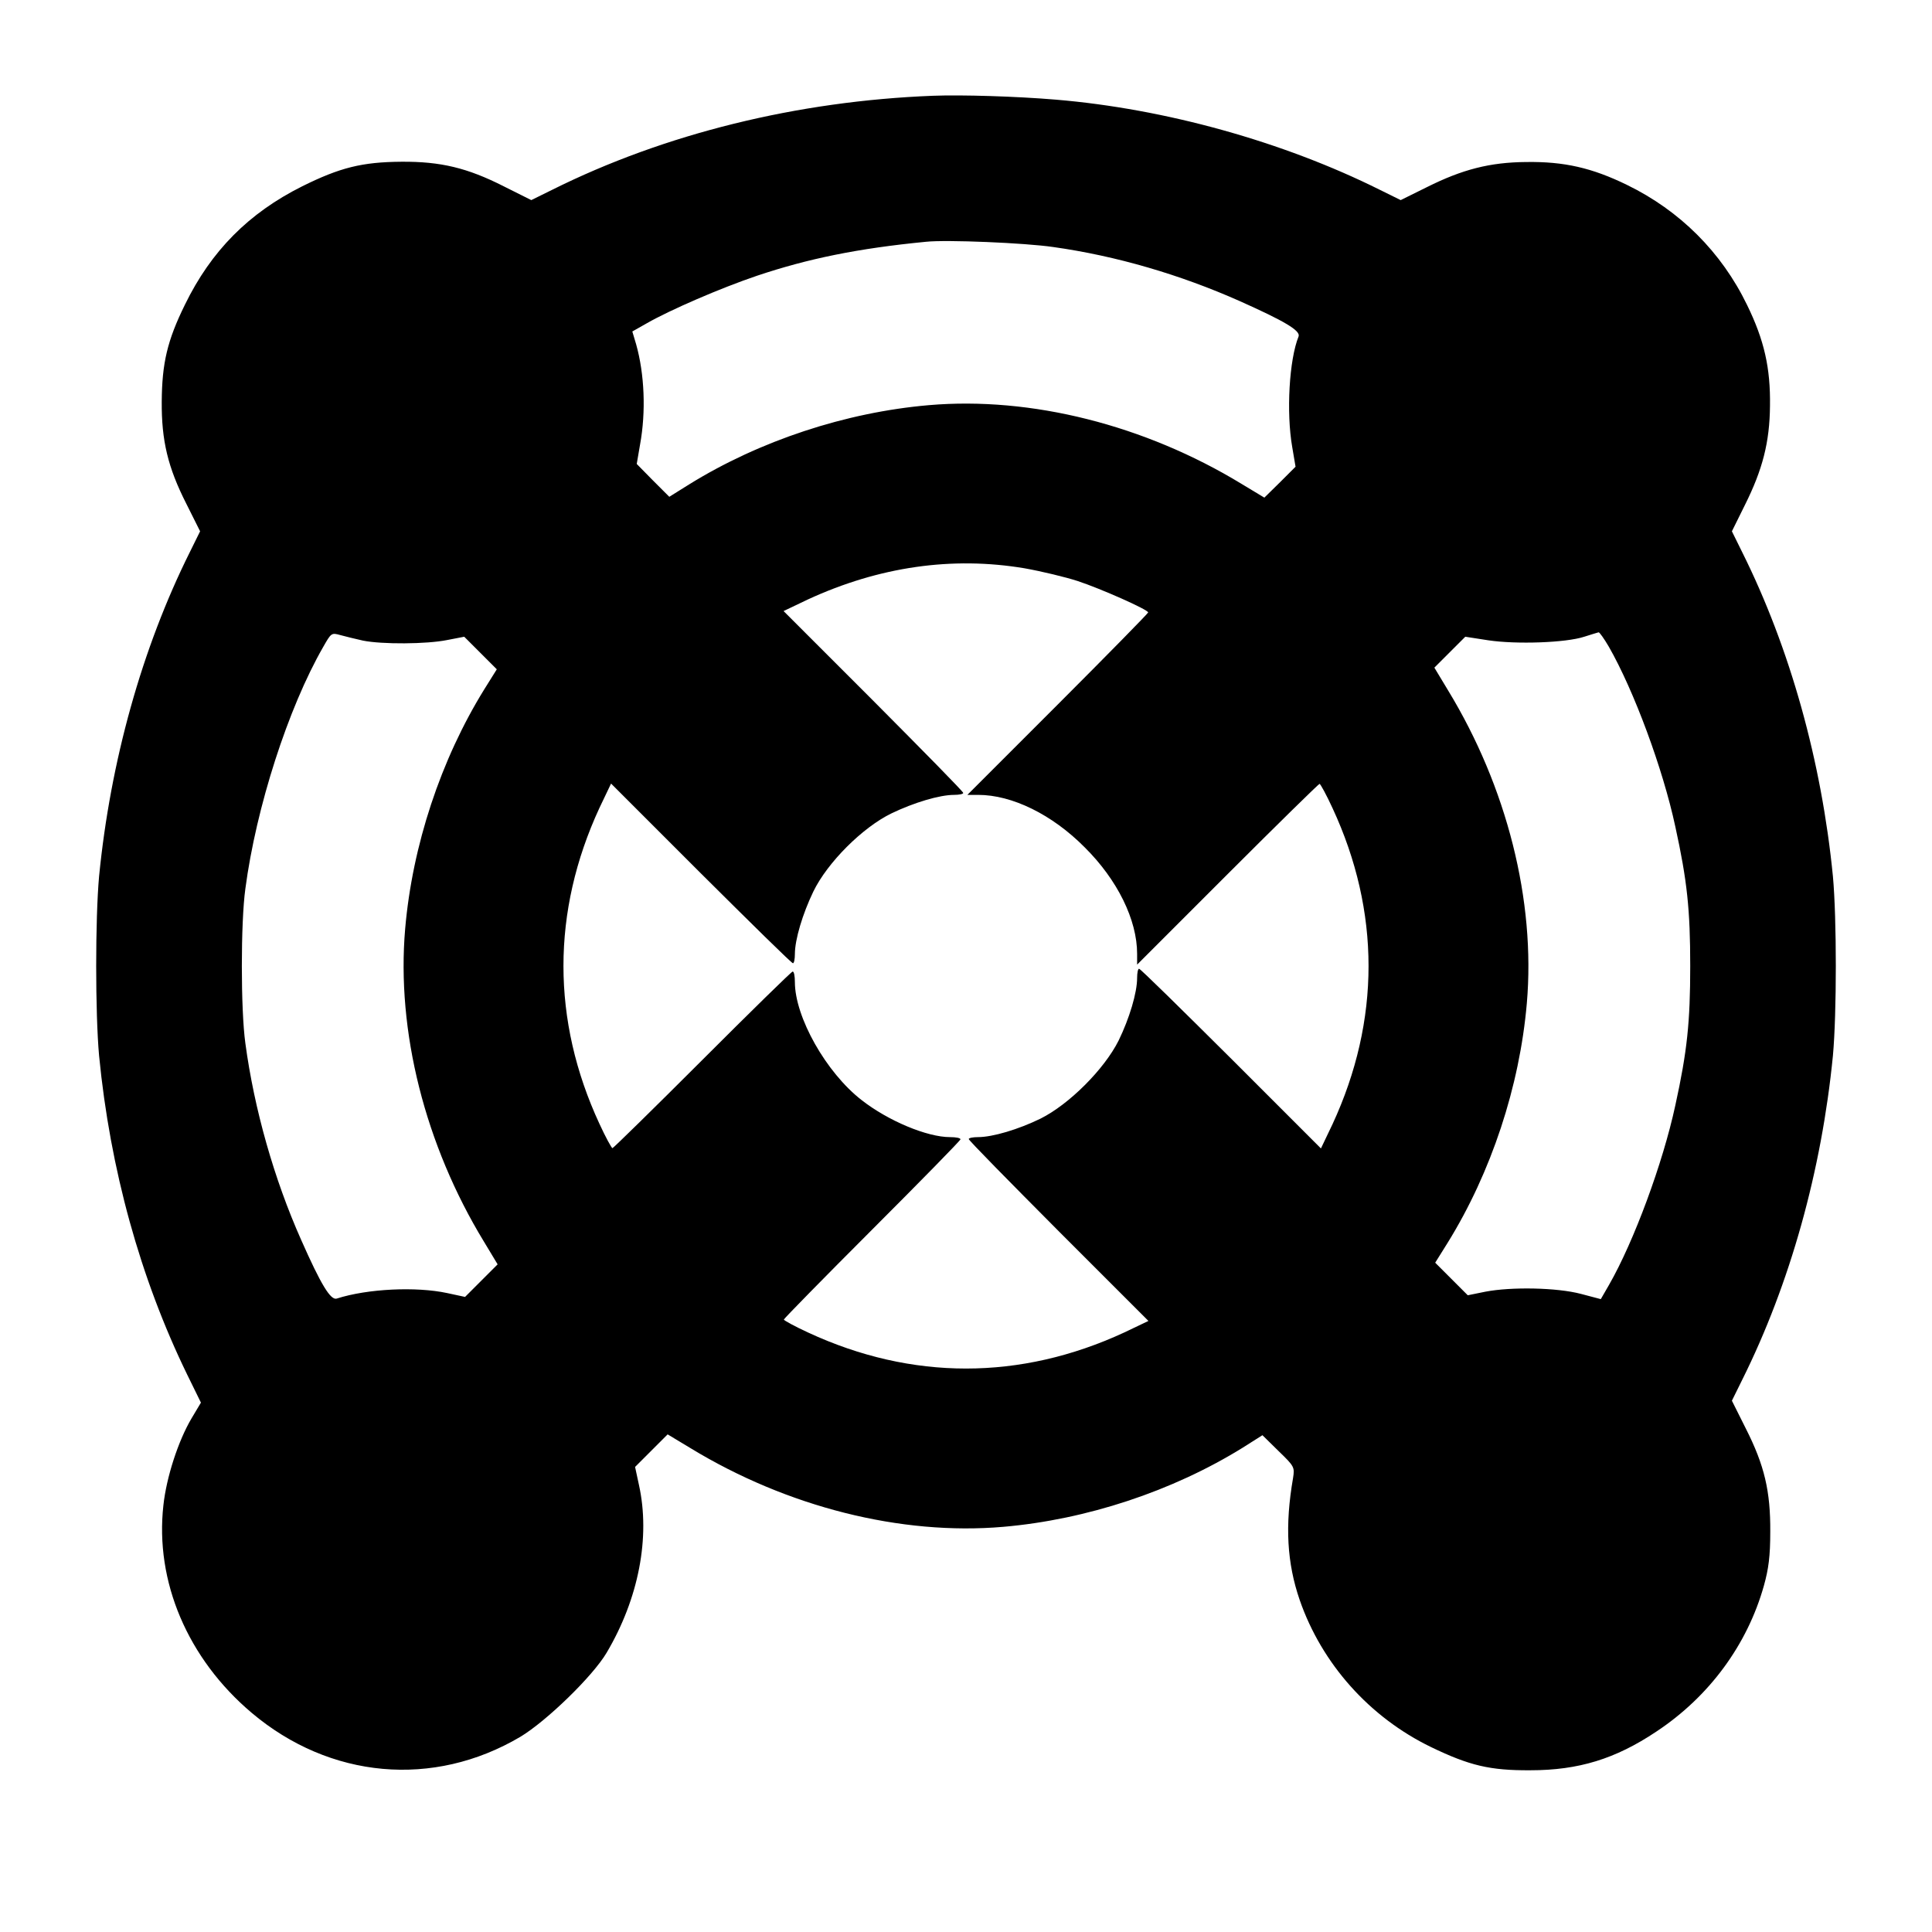
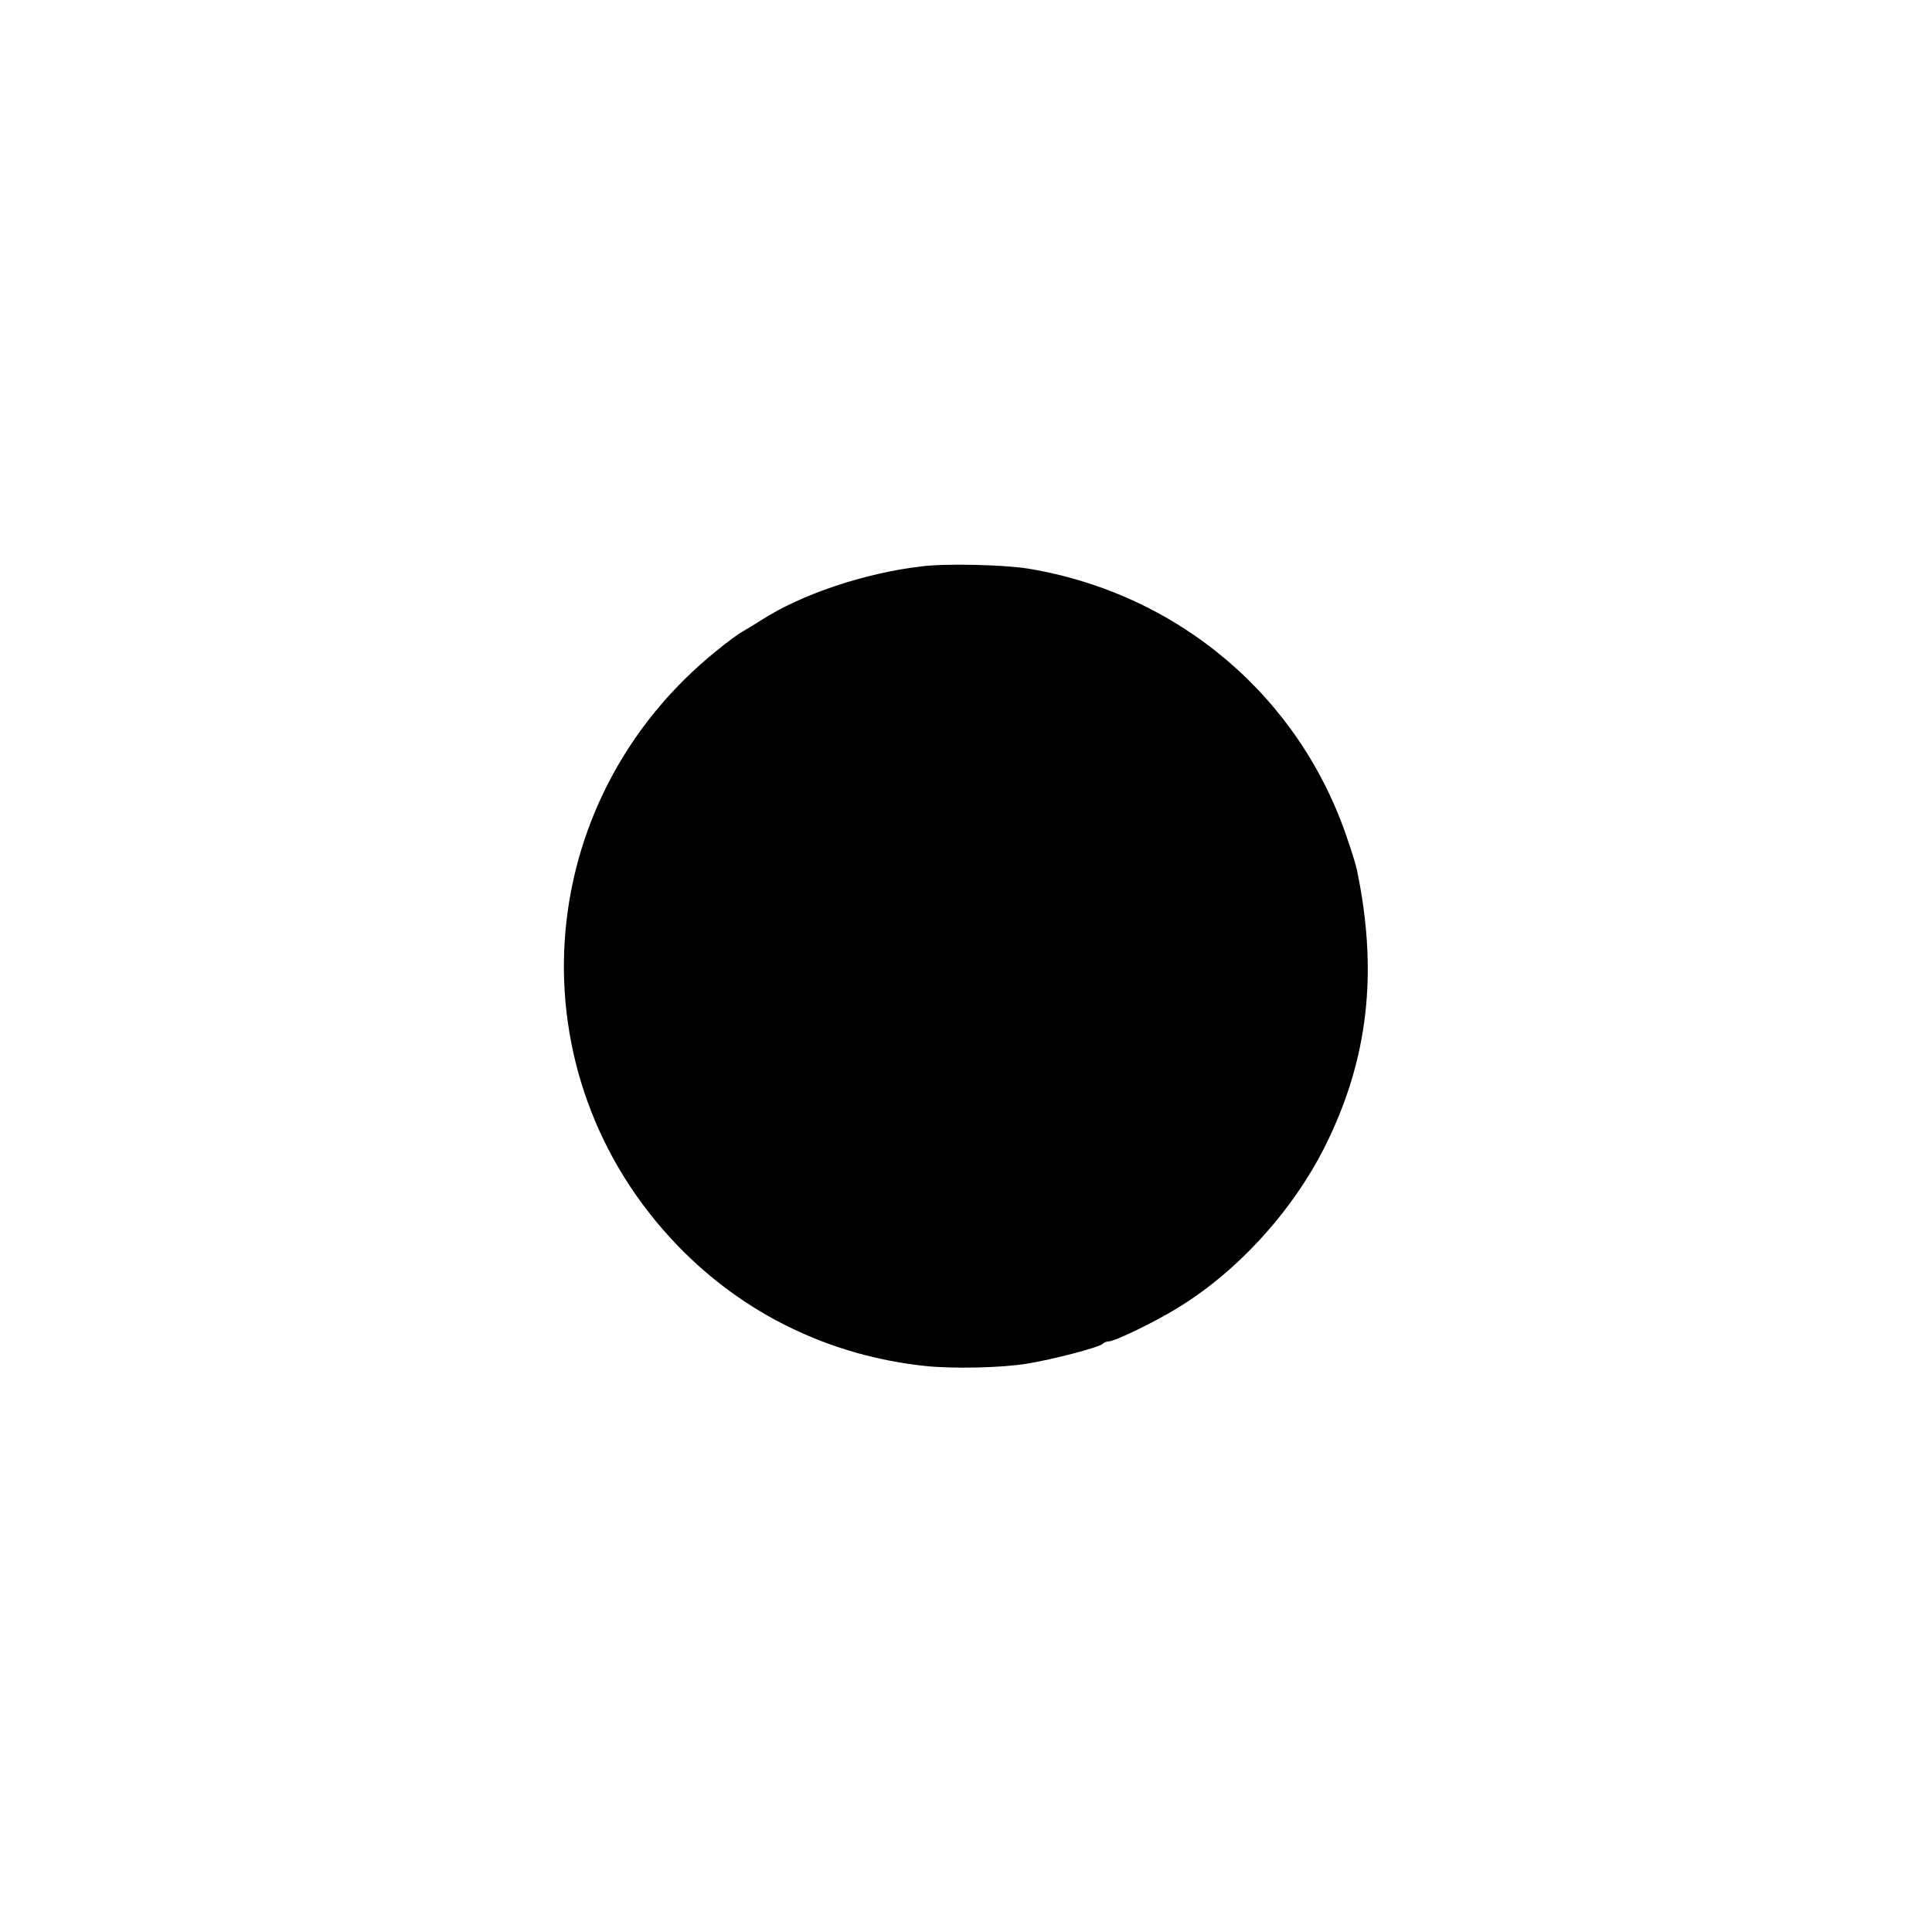
<svg xmlns="http://www.w3.org/2000/svg" version="1.0" width="700pt" height="700pt" viewBox="0 0 700 700" preserveAspectRatio="xMidYMid meet">
  <g transform="translate(0,700) scale(0.1,-0.1)" fill="#000000" stroke="none">
-     <path d="M3380 6653 c-490 -19 -971 -137 -1380 -341 l-75 -37 -100 50 c-132 67 -229 90 -370 89 -143 -1 -223 -21 -360 -89 -194 -97 -330 -234 -425 -429 -64 -130 -83 -212 -84 -351 -1 -141 22 -238 89 -370 l50 -100 -37 -75 c-174 -349 -288 -759 -329 -1175 -14 -154 -14 -496 0 -650 40 -411 149 -806 319 -1155 l50 -102 -34 -57 c-48 -81 -91 -213 -102 -315 -31 -276 88 -556 320 -752 283 -239 658 -273 973 -87 95 57 263 220 313 305 116 196 159 418 117 608 l-14 65 59 59 59 59 83 -50 c350 -213 762 -317 1133 -285 301 26 613 129 868 287 l71 45 59 -58 c57 -55 58 -58 52 -97 -30 -173 -22 -308 24 -442 80 -231 253 -425 476 -533 139 -67 213 -85 360 -84 174 0 308 41 456 140 192 127 330 315 390 529 17 61 23 107 23 195 1 147 -21 241 -89 375 l-50 100 37 75 c174 349 288 759 329 1175 14 154 14 496 0 650 -41 416 -155 826 -329 1175 l-37 75 47 95 c64 128 90 228 91 360 2 137 -21 238 -83 365 -93 192 -244 342 -435 435 -127 62 -228 85 -365 83 -132 -1 -232 -27 -360 -91 l-95 -47 -75 37 c-351 175 -779 294 -1175 327 -143 12 -341 18 -445 14z m436 -548 c228 -32 460 -100 676 -196 161 -72 221 -107 213 -128 -34 -84 -45 -275 -23 -401 l12 -71 -56 -56 -57 -56 -83 50 c-350 213 -762 317 -1133 285 -301 -26 -613 -129 -868 -287 l-72 -45 -59 59 -59 60 12 70 c22 120 16 256 -14 363 l-14 47 53 30 c84 48 266 127 399 172 185 62 365 99 612 123 74 8 359 -4 461 -19z m-104 -1164 c62 -11 149 -32 192 -46 85 -28 256 -104 256 -114 0 -3 -147 -153 -327 -333 l-328 -328 39 0 c123 0 268 -71 386 -190 119 -118 190 -263 190 -386 l0 -39 328 328 c180 180 330 327 333 327 3 0 25 -40 47 -88 174 -375 174 -769 0 -1145 l-42 -88 -325 325 c-180 179 -329 326 -334 326 -4 0 -7 -15 -7 -33 0 -54 -28 -147 -67 -227 -52 -104 -179 -231 -283 -283 -80 -39 -173 -67 -227 -67 -18 0 -33 -3 -33 -7 0 -5 147 -154 326 -334 l325 -325 -88 -42 c-376 -174 -770 -174 -1145 0 -48 22 -88 44 -88 47 0 3 144 150 320 326 176 176 320 323 320 327 0 5 -17 8 -38 8 -83 0 -224 59 -320 134 -129 100 -242 301 -242 428 0 21 -3 38 -8 38 -4 0 -151 -144 -327 -320 -176 -176 -323 -320 -326 -320 -3 0 -25 40 -47 88 -174 375 -174 769 0 1145 l42 88 325 -325 c180 -179 329 -326 334 -326 4 0 7 15 7 33 0 53 28 146 67 227 51 105 178 232 283 283 81 39 174 67 227 67 18 0 33 3 33 7 0 5 -147 154 -326 334 l-325 325 88 42 c258 119 523 157 785 113z m-2397 -262 c69 -14 231 -13 305 2 l62 12 59 -59 59 -59 -45 -72 c-158 -255 -261 -567 -287 -868 -32 -371 72 -783 285 -1133 l50 -83 -59 -59 -59 -59 -65 14 c-112 24 -288 16 -400 -20 -22 -7 -57 50 -129 213 -98 220 -170 474 -202 712 -17 122 -17 438 0 560 39 295 155 655 282 876 29 51 30 52 62 43 18 -5 55 -14 82 -20z m4514 -22 c91 -159 196 -442 241 -652 43 -196 54 -302 54 -505 0 -203 -11 -309 -54 -505 -45 -209 -150 -493 -240 -650 l-30 -52 -72 19 c-87 23 -252 26 -346 8 l-64 -13 -59 59 -59 59 45 72 c158 255 261 567 287 868 32 371 -72 783 -285 1133 l-50 83 56 56 56 56 84 -13 c101 -15 280 -9 347 13 25 8 48 15 52 16 3 1 20 -23 37 -52z" />
+     <path d="M3340 4948 c-207 -24 -436 -101 -582 -195 -23 -15 -54 -33 -67 -41 -14 -7 -56 -38 -95 -70 -678 -547 -742 -1534 -139 -2157 238 -246 549 -397 893 -434 101 -11 278 -7 370 8 93 15 262 59 275 72 5 5 15 9 23 9 21 0 166 70 247 120 219 133 417 351 535 585 158 316 194 632 116 1005 -3 14 -17 61 -32 104 -172 521 -614 896 -1160 986 -89 14 -297 19 -384 8z" />
  </g>
</svg>
